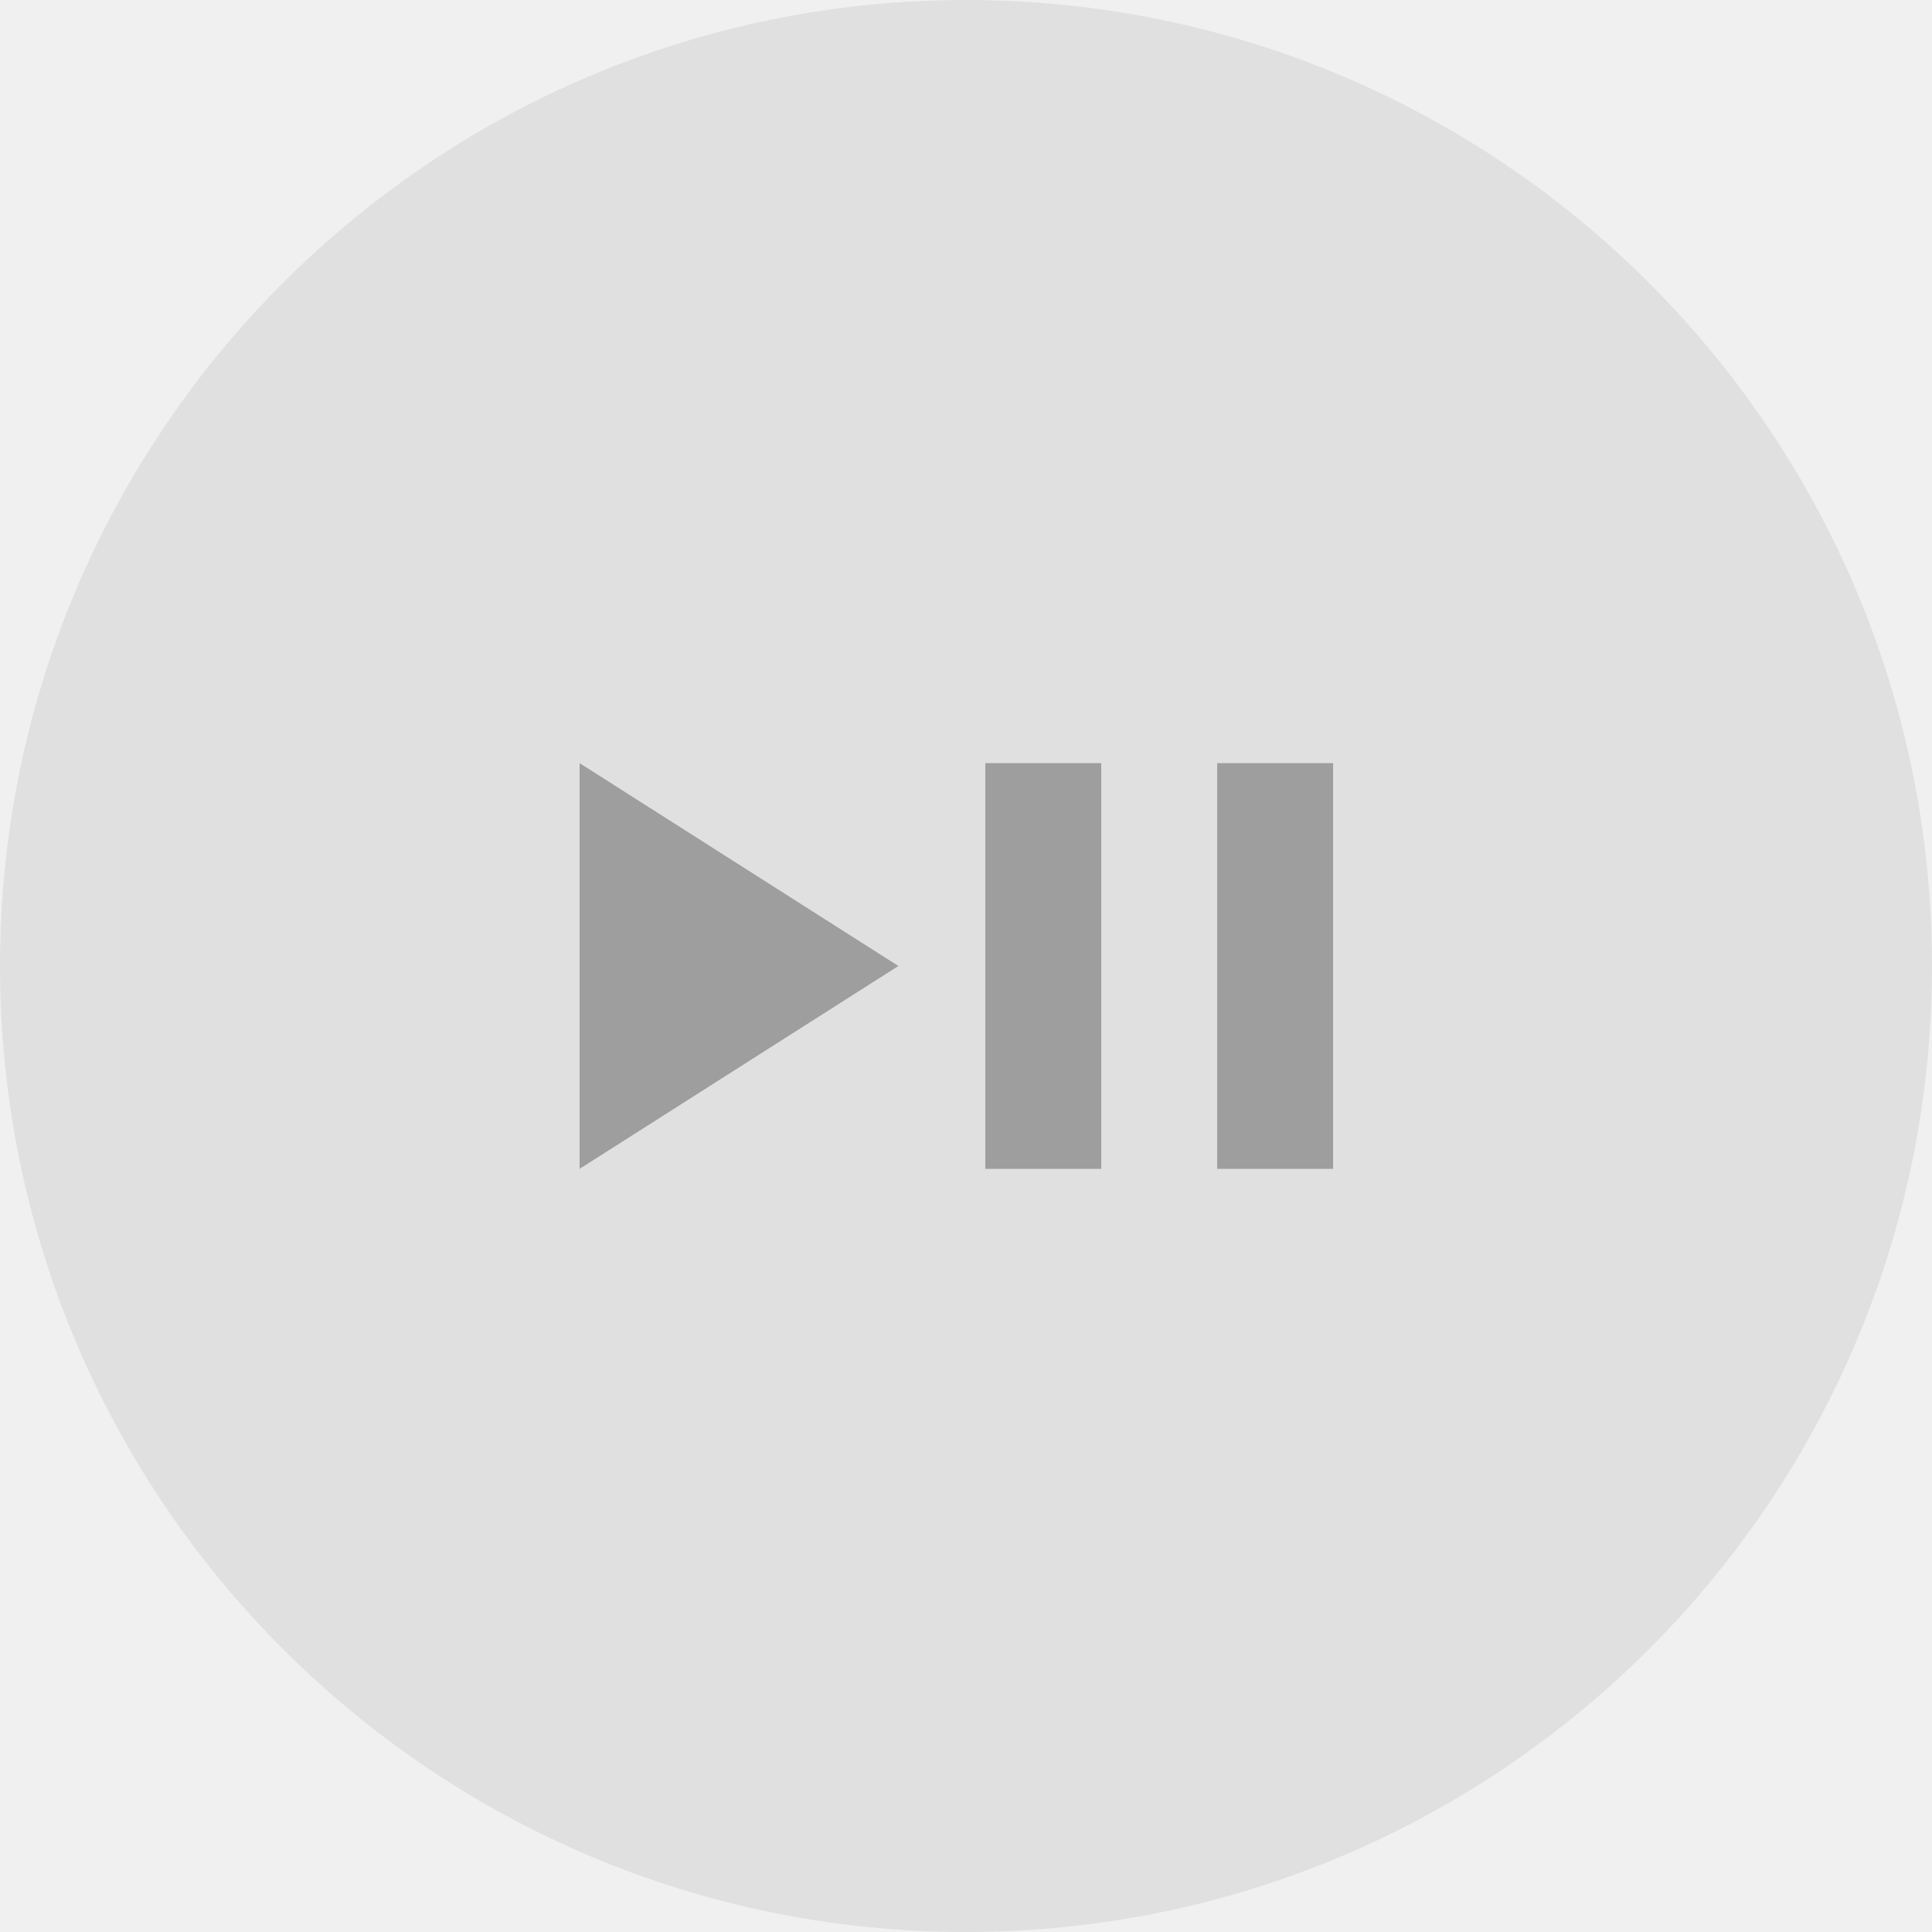
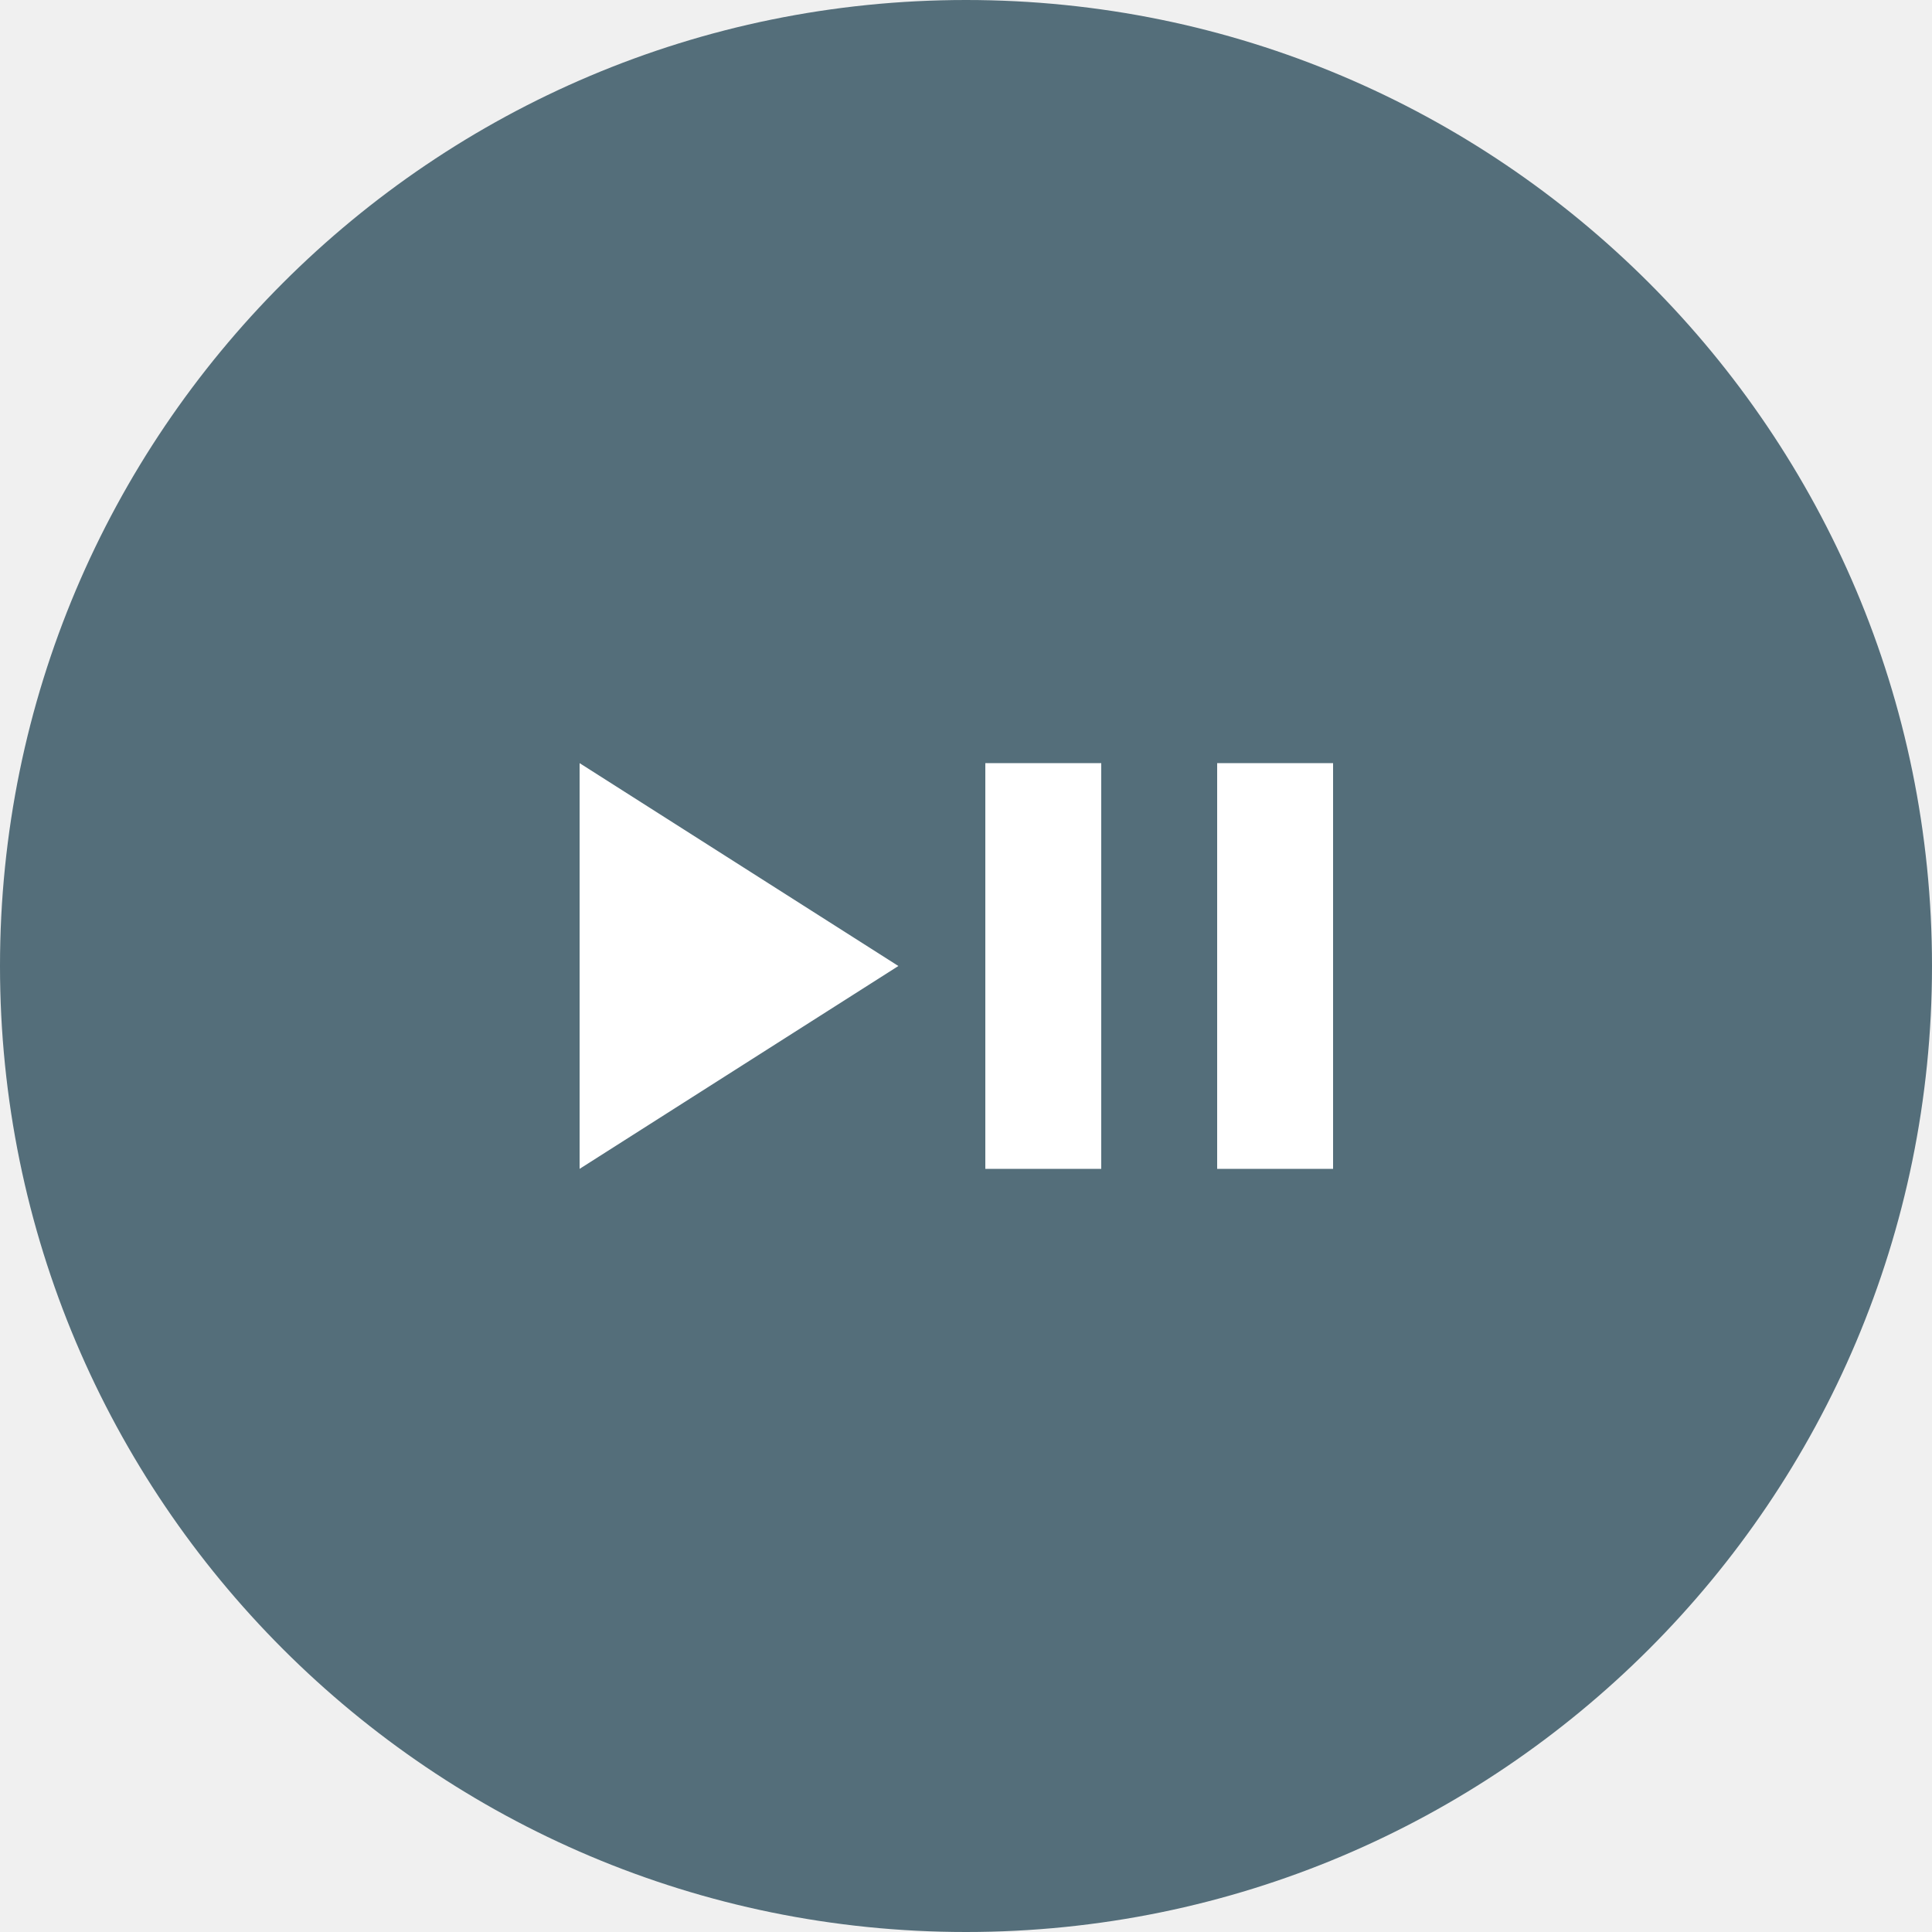
<svg xmlns="http://www.w3.org/2000/svg" width="50px" height="50px" viewBox="0 0 50 50" version="1.1">
  <defs />
  <g id="Page-1" stroke="none" stroke-width="1" fill="none" fill-rule="evenodd">
    <g id="Artboard-1">
-       <circle id="Oval-2" fill="#E0E0E0" cx="25" cy="25" r="25" />
+       <circle id="Oval-2" fill="#546e7a" cx="25" cy="25" r="25" />
      <g id="Rectangle-1670-+-ic_pause_black_24dp-(1)-+-ic_play_arrow_black_24dp-copy-7" transform="translate(13, 13)">
        <rect id="Rectangle-1670" x="0" y="0" width="24" height="24" />
-         <g id="ic_pause_black_24dp-(1)-+-ic_play_arrow_black_24dp-copy-7" transform="translate(2, 6)" fill="#9E9E9E">
+         <g id="ic_pause_black_24dp-(1)-+-ic_play_arrow_black_24dp-copy-7" transform="translate(2, 6)" fill="#FFFFFF">
          <g id="ic_pause_black_24dp-(1)" transform="translate(10, 0)">
            <path d="M0.5,11.25 L3.5,11.25 L3.5,0.75 L0.5,0.75 L0.5,11.25 L0.5,11.25 Z M6.5,0.75 L6.5,11.25 L9.5,11.25 L9.5,0.75 L6.5,0.75 L6.5,0.75 Z" id="Shape" />
          </g>
          <g id="ic_play_arrow_black_24dp-copy-7">
            <path d="M0,0.75 L0,11.25 L8.25,6 L0,0.75 Z" id="Shape" />
          </g>
        </g>
      </g>
    </g>
  </g>
</svg>
